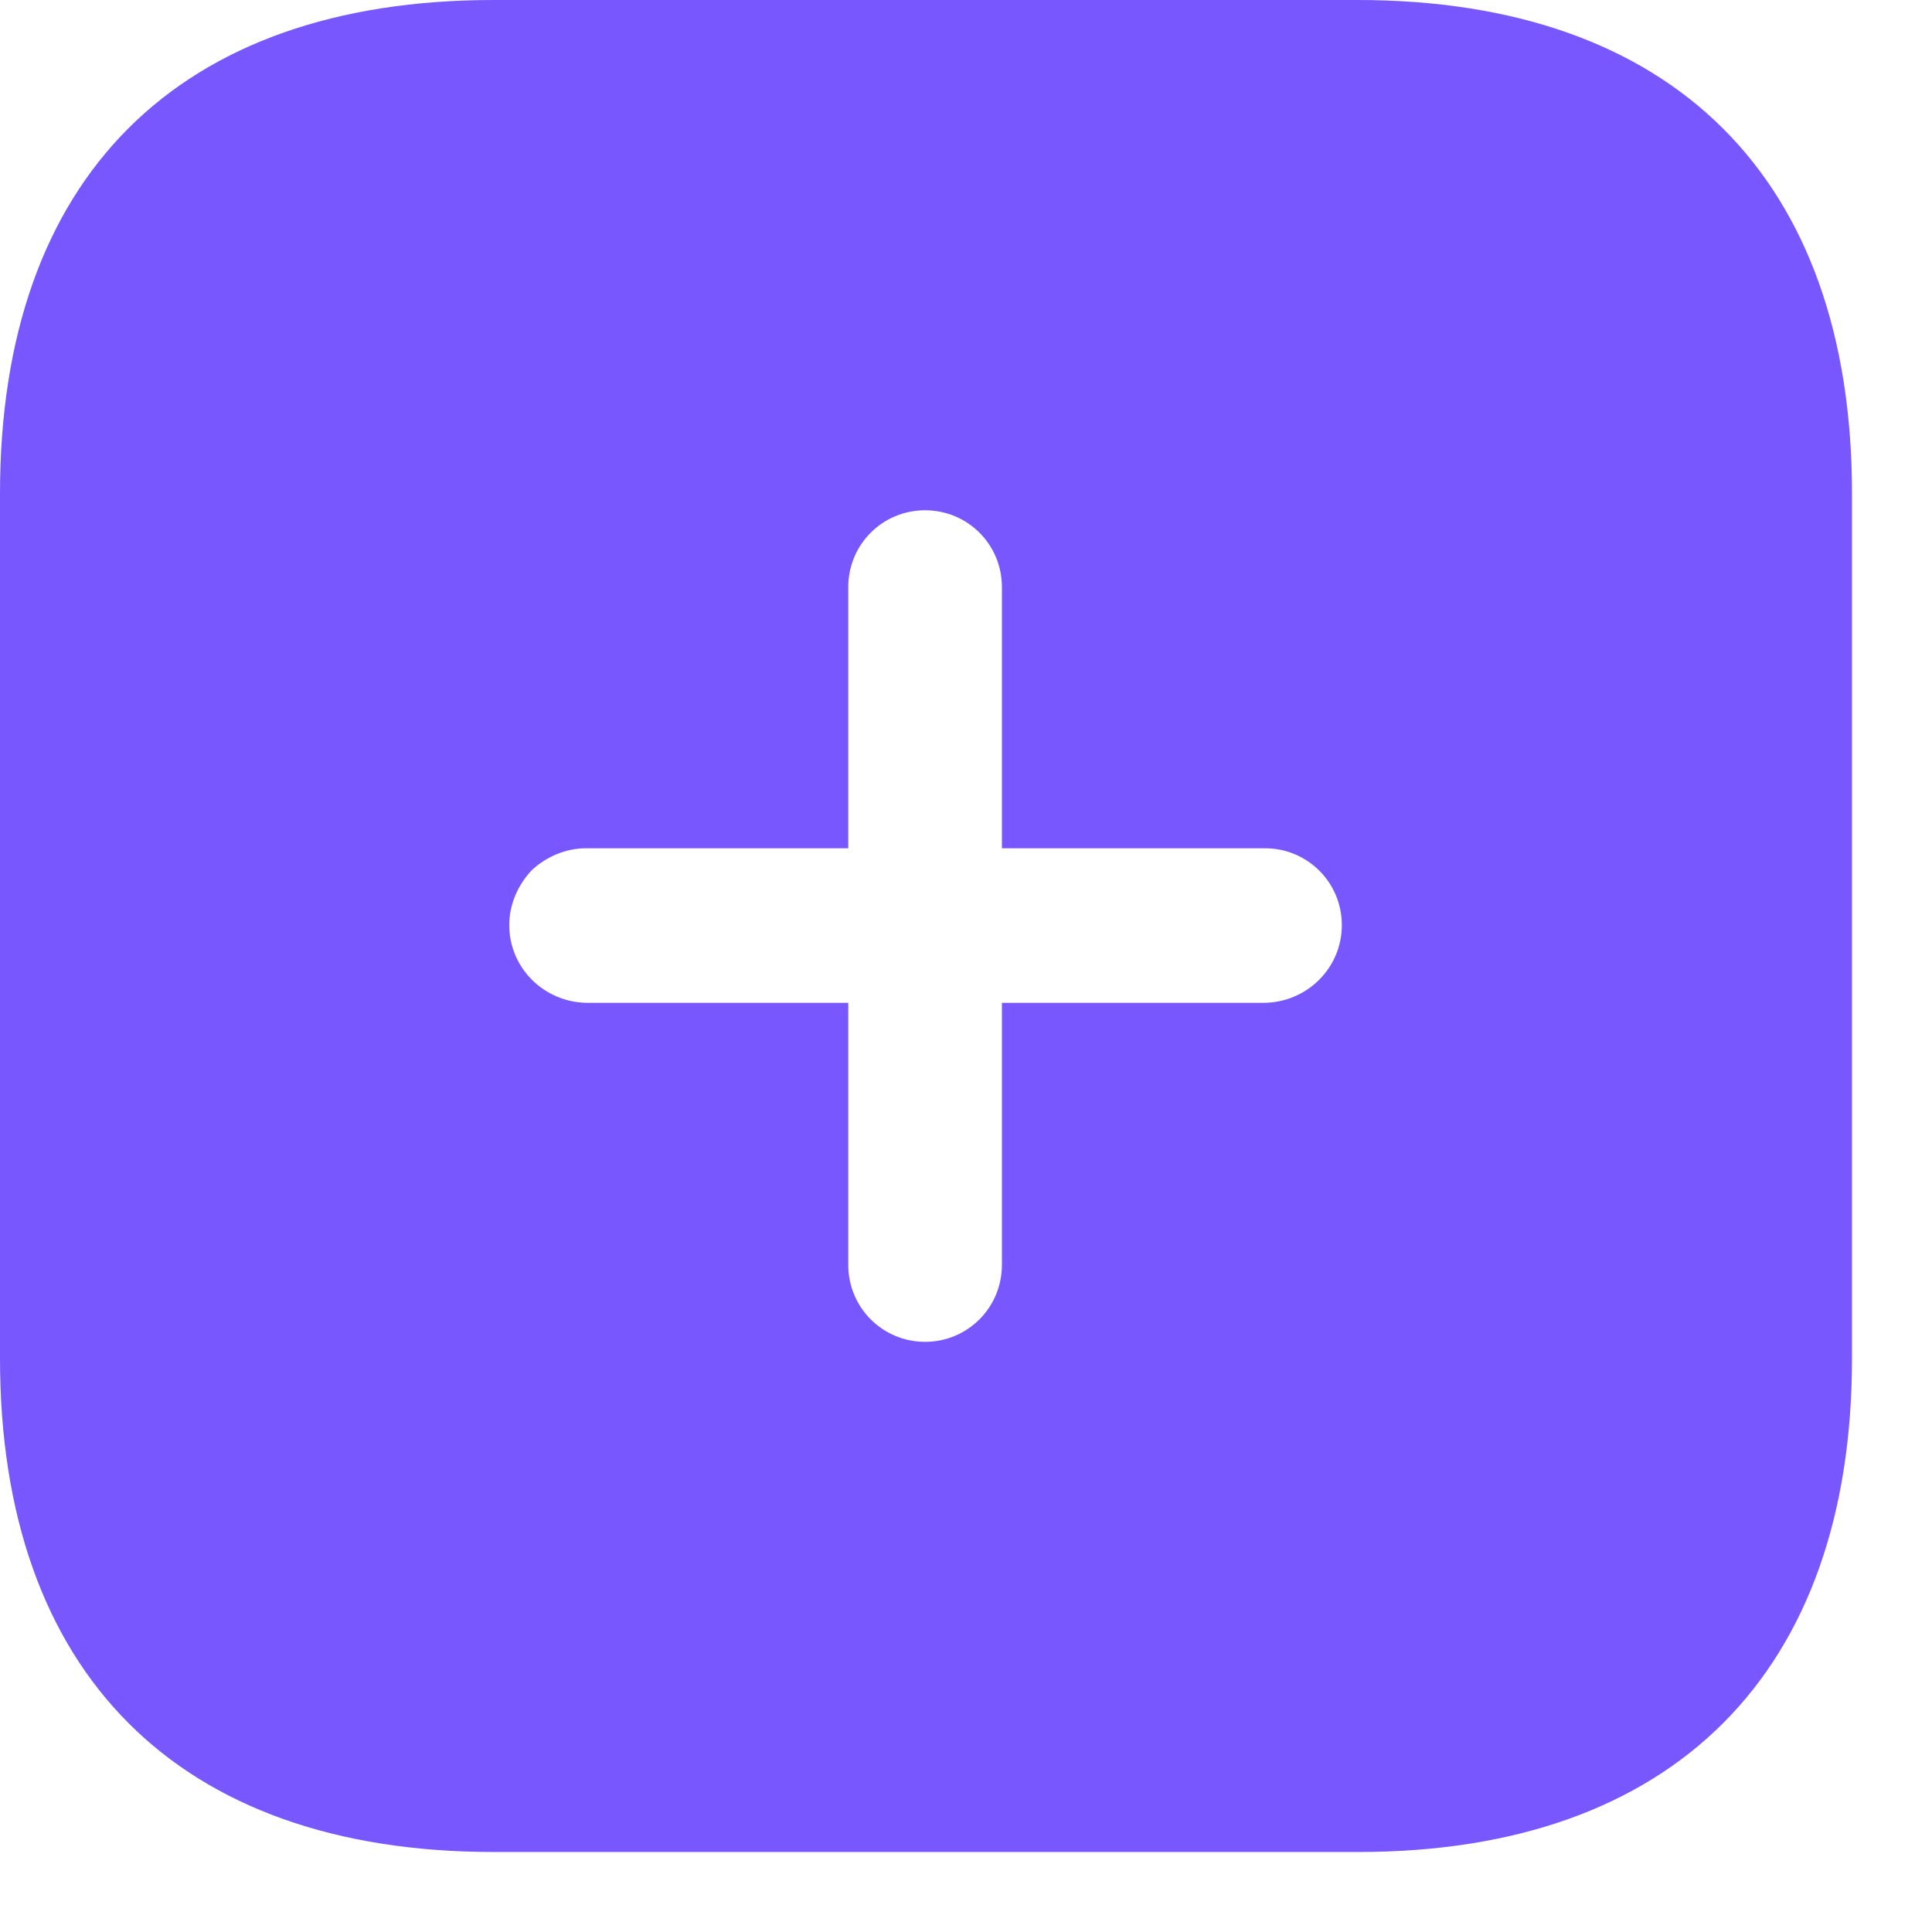
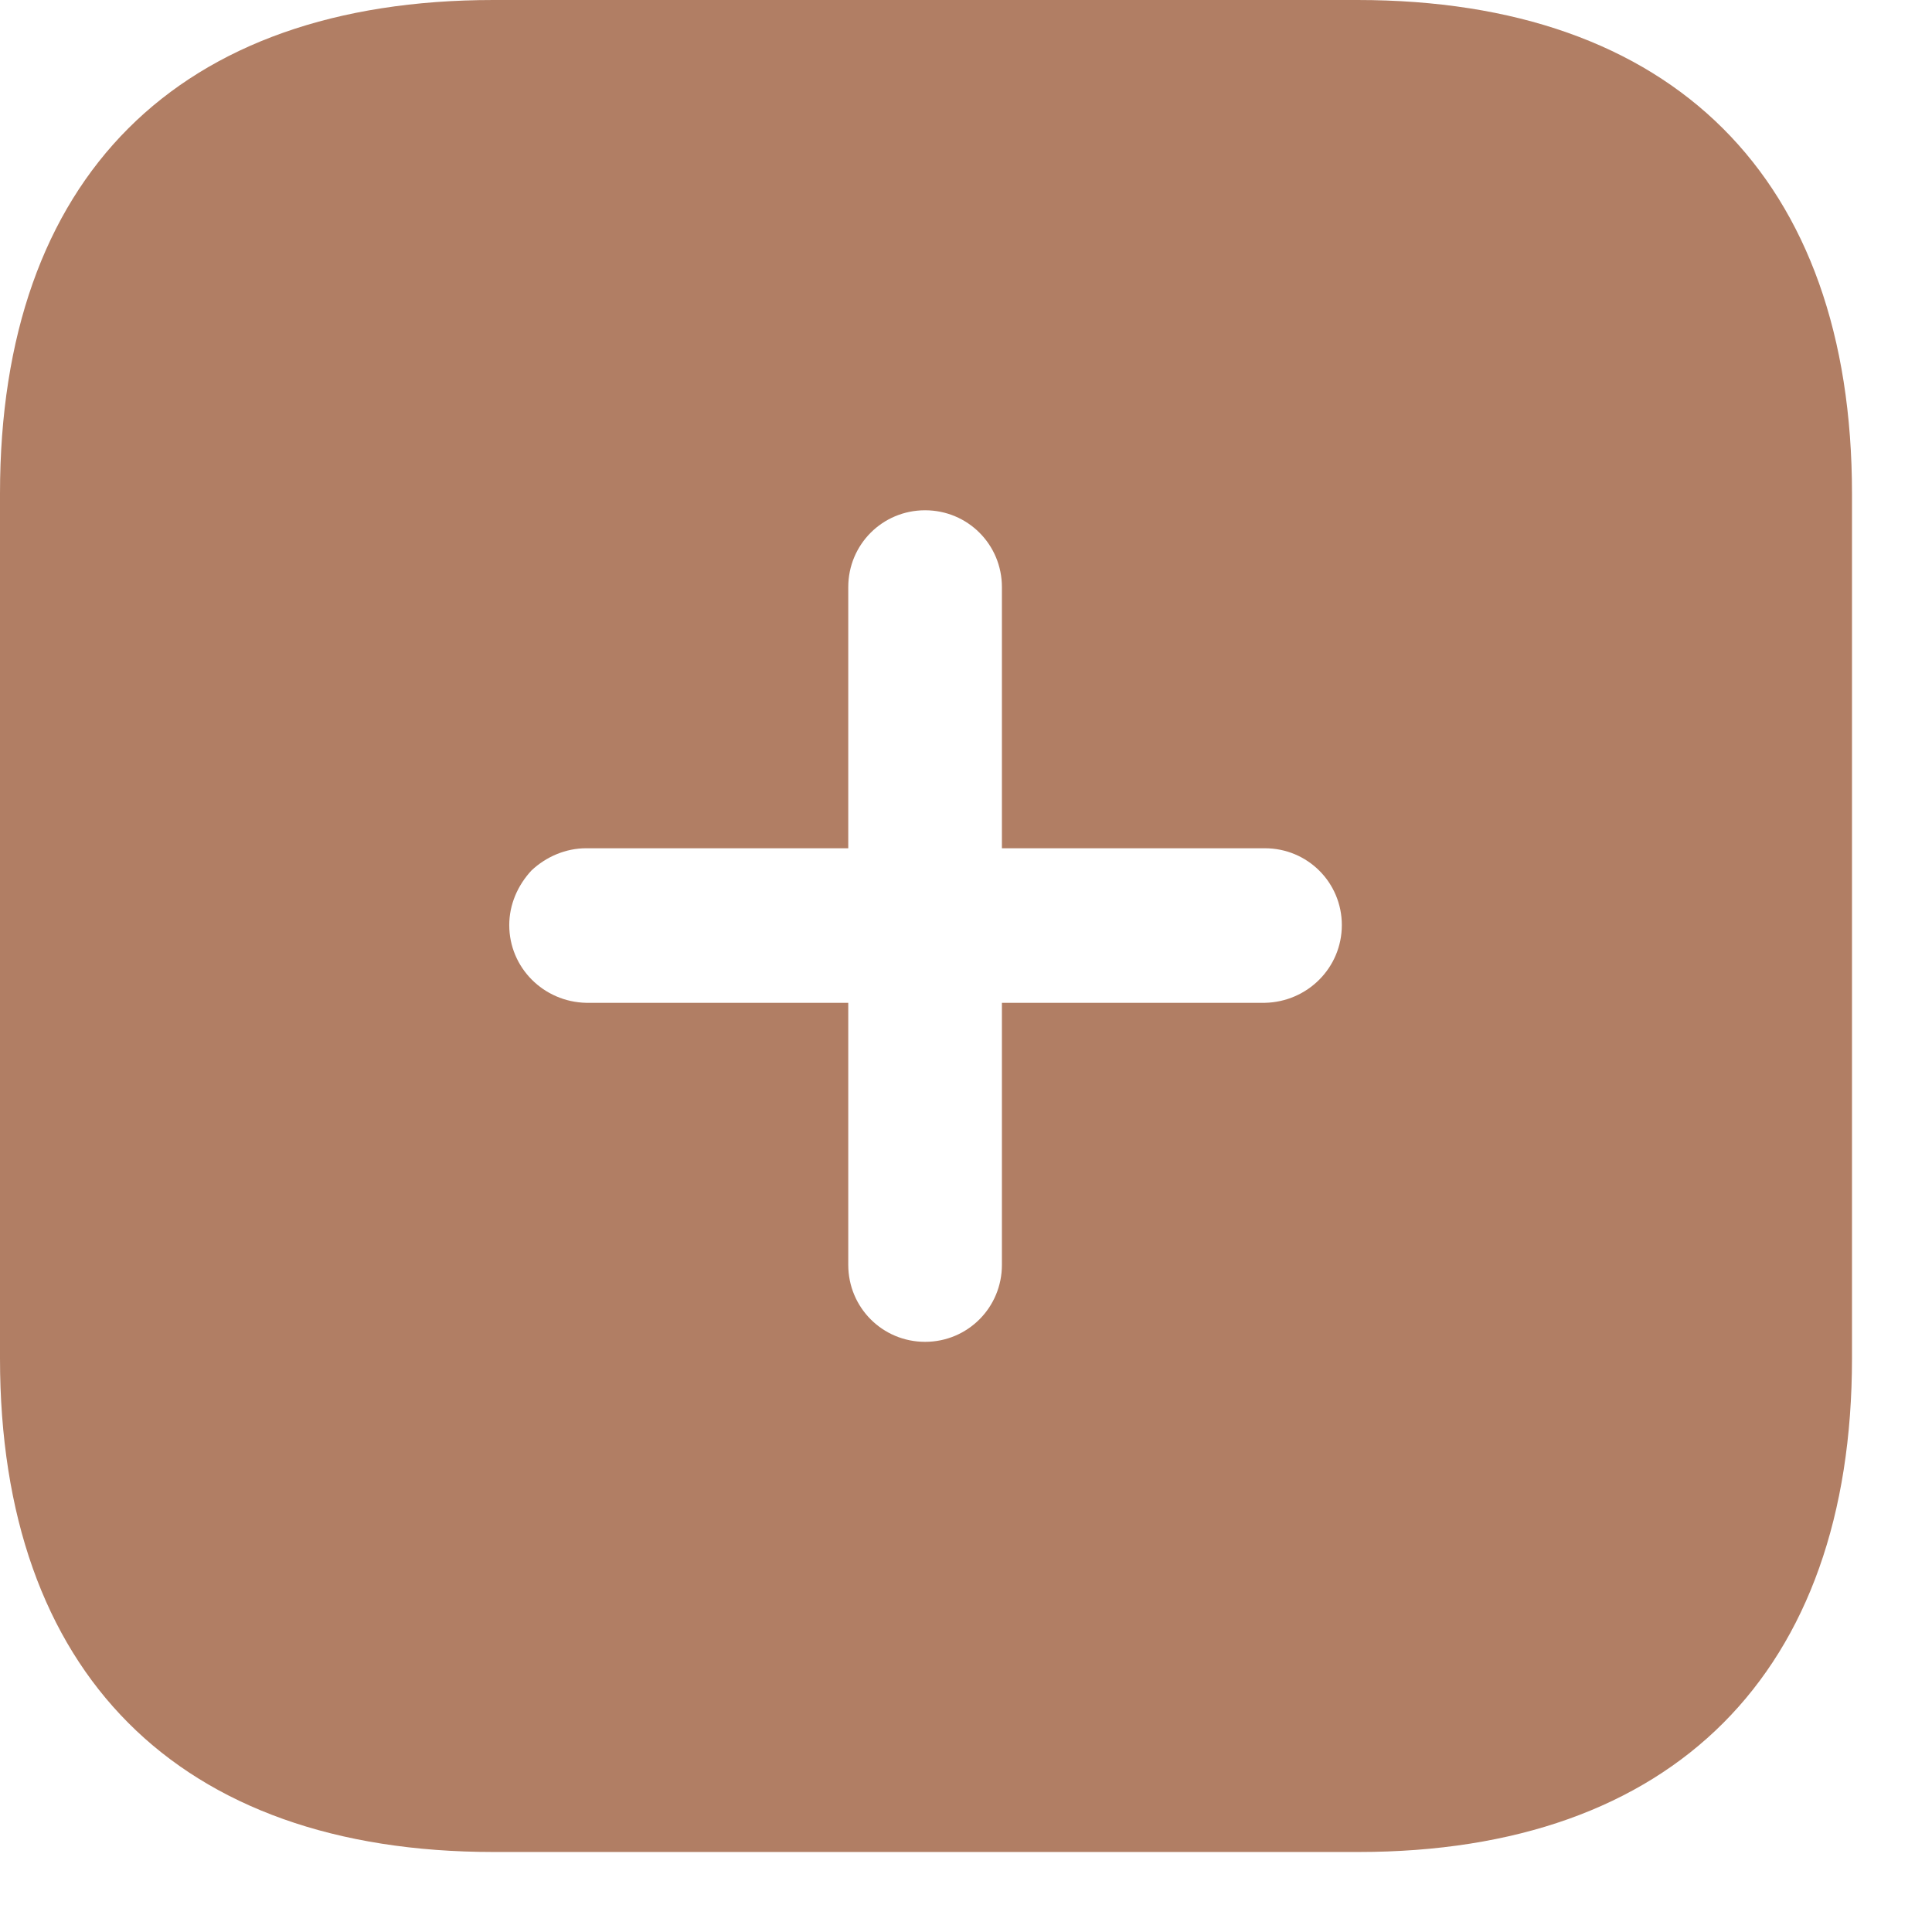
<svg xmlns="http://www.w3.org/2000/svg" width="17" height="17" viewBox="0 0 17 17" fill="none">
-   <path fill-rule="evenodd" clip-rule="evenodd" d="M4.343 0H11.945C14.716 0 16.296 1.564 16.296 4.343V11.953C16.296 14.716 14.724 16.296 11.953 16.296H4.343C1.564 16.296 0 14.716 0 11.953V4.343C0 1.564 1.564 0 4.343 0ZM8.816 8.824H11.13C11.505 8.816 11.807 8.515 11.807 8.14C11.807 7.765 11.505 7.464 11.13 7.464H8.816V5.166C8.816 4.791 8.515 4.49 8.14 4.49C7.765 4.49 7.464 4.791 7.464 5.166V7.464H5.158C4.979 7.464 4.807 7.537 4.677 7.659C4.555 7.79 4.481 7.96 4.481 8.14C4.481 8.515 4.783 8.816 5.158 8.824H7.464V11.13C7.464 11.505 7.765 11.807 8.14 11.807C8.515 11.807 8.816 11.505 8.816 11.13V8.824Z" fill="#7857FF" />
+   <path fill-rule="evenodd" clip-rule="evenodd" d="M4.343 0H11.945C14.716 0 16.296 1.564 16.296 4.343V11.953C16.296 14.716 14.724 16.296 11.953 16.296H4.343C1.564 16.296 0 14.716 0 11.953V4.343C0 1.564 1.564 0 4.343 0ZM8.816 8.824H11.13C11.505 8.816 11.807 8.515 11.807 8.14C11.807 7.765 11.505 7.464 11.13 7.464H8.816V5.166C8.816 4.791 8.515 4.49 8.14 4.49C7.765 4.49 7.464 4.791 7.464 5.166V7.464H5.158C4.979 7.464 4.807 7.537 4.677 7.659C4.555 7.79 4.481 7.96 4.481 8.14C4.481 8.515 4.783 8.816 5.158 8.824H7.464V11.13C7.464 11.505 7.765 11.807 8.14 11.807C8.515 11.807 8.816 11.505 8.816 11.13V8.824Z" fill="#B17E64" />
</svg>
